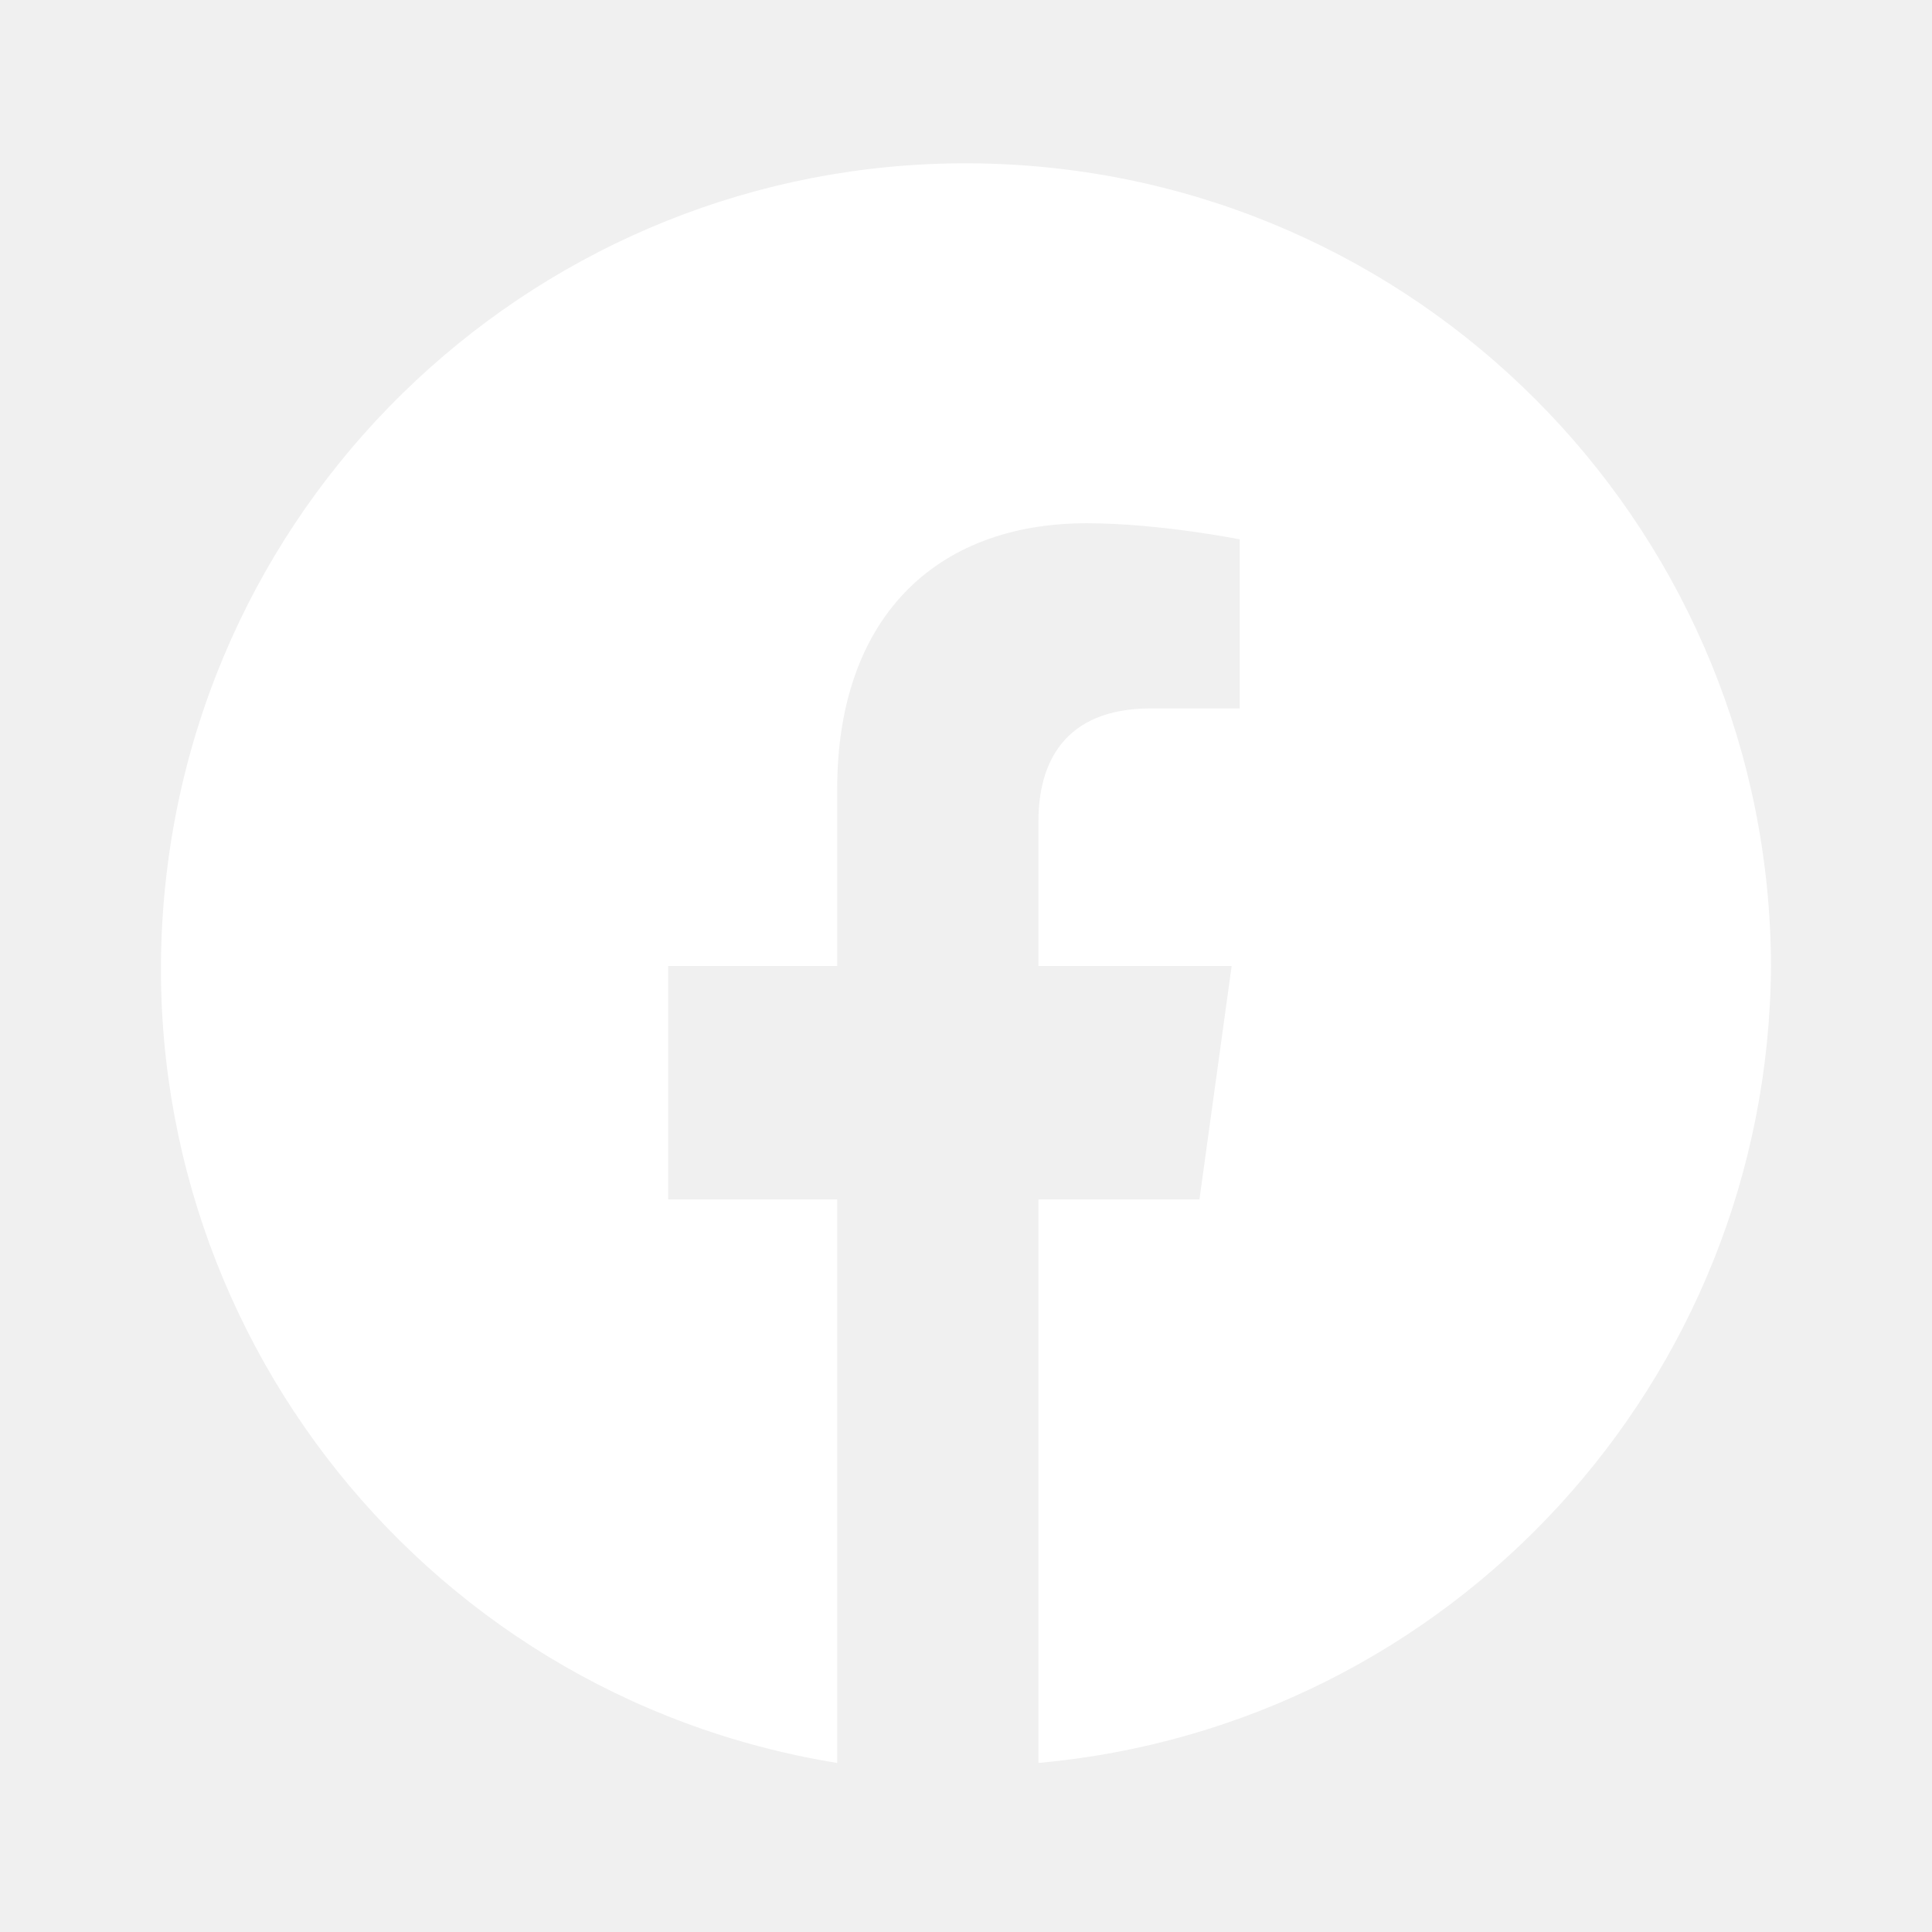
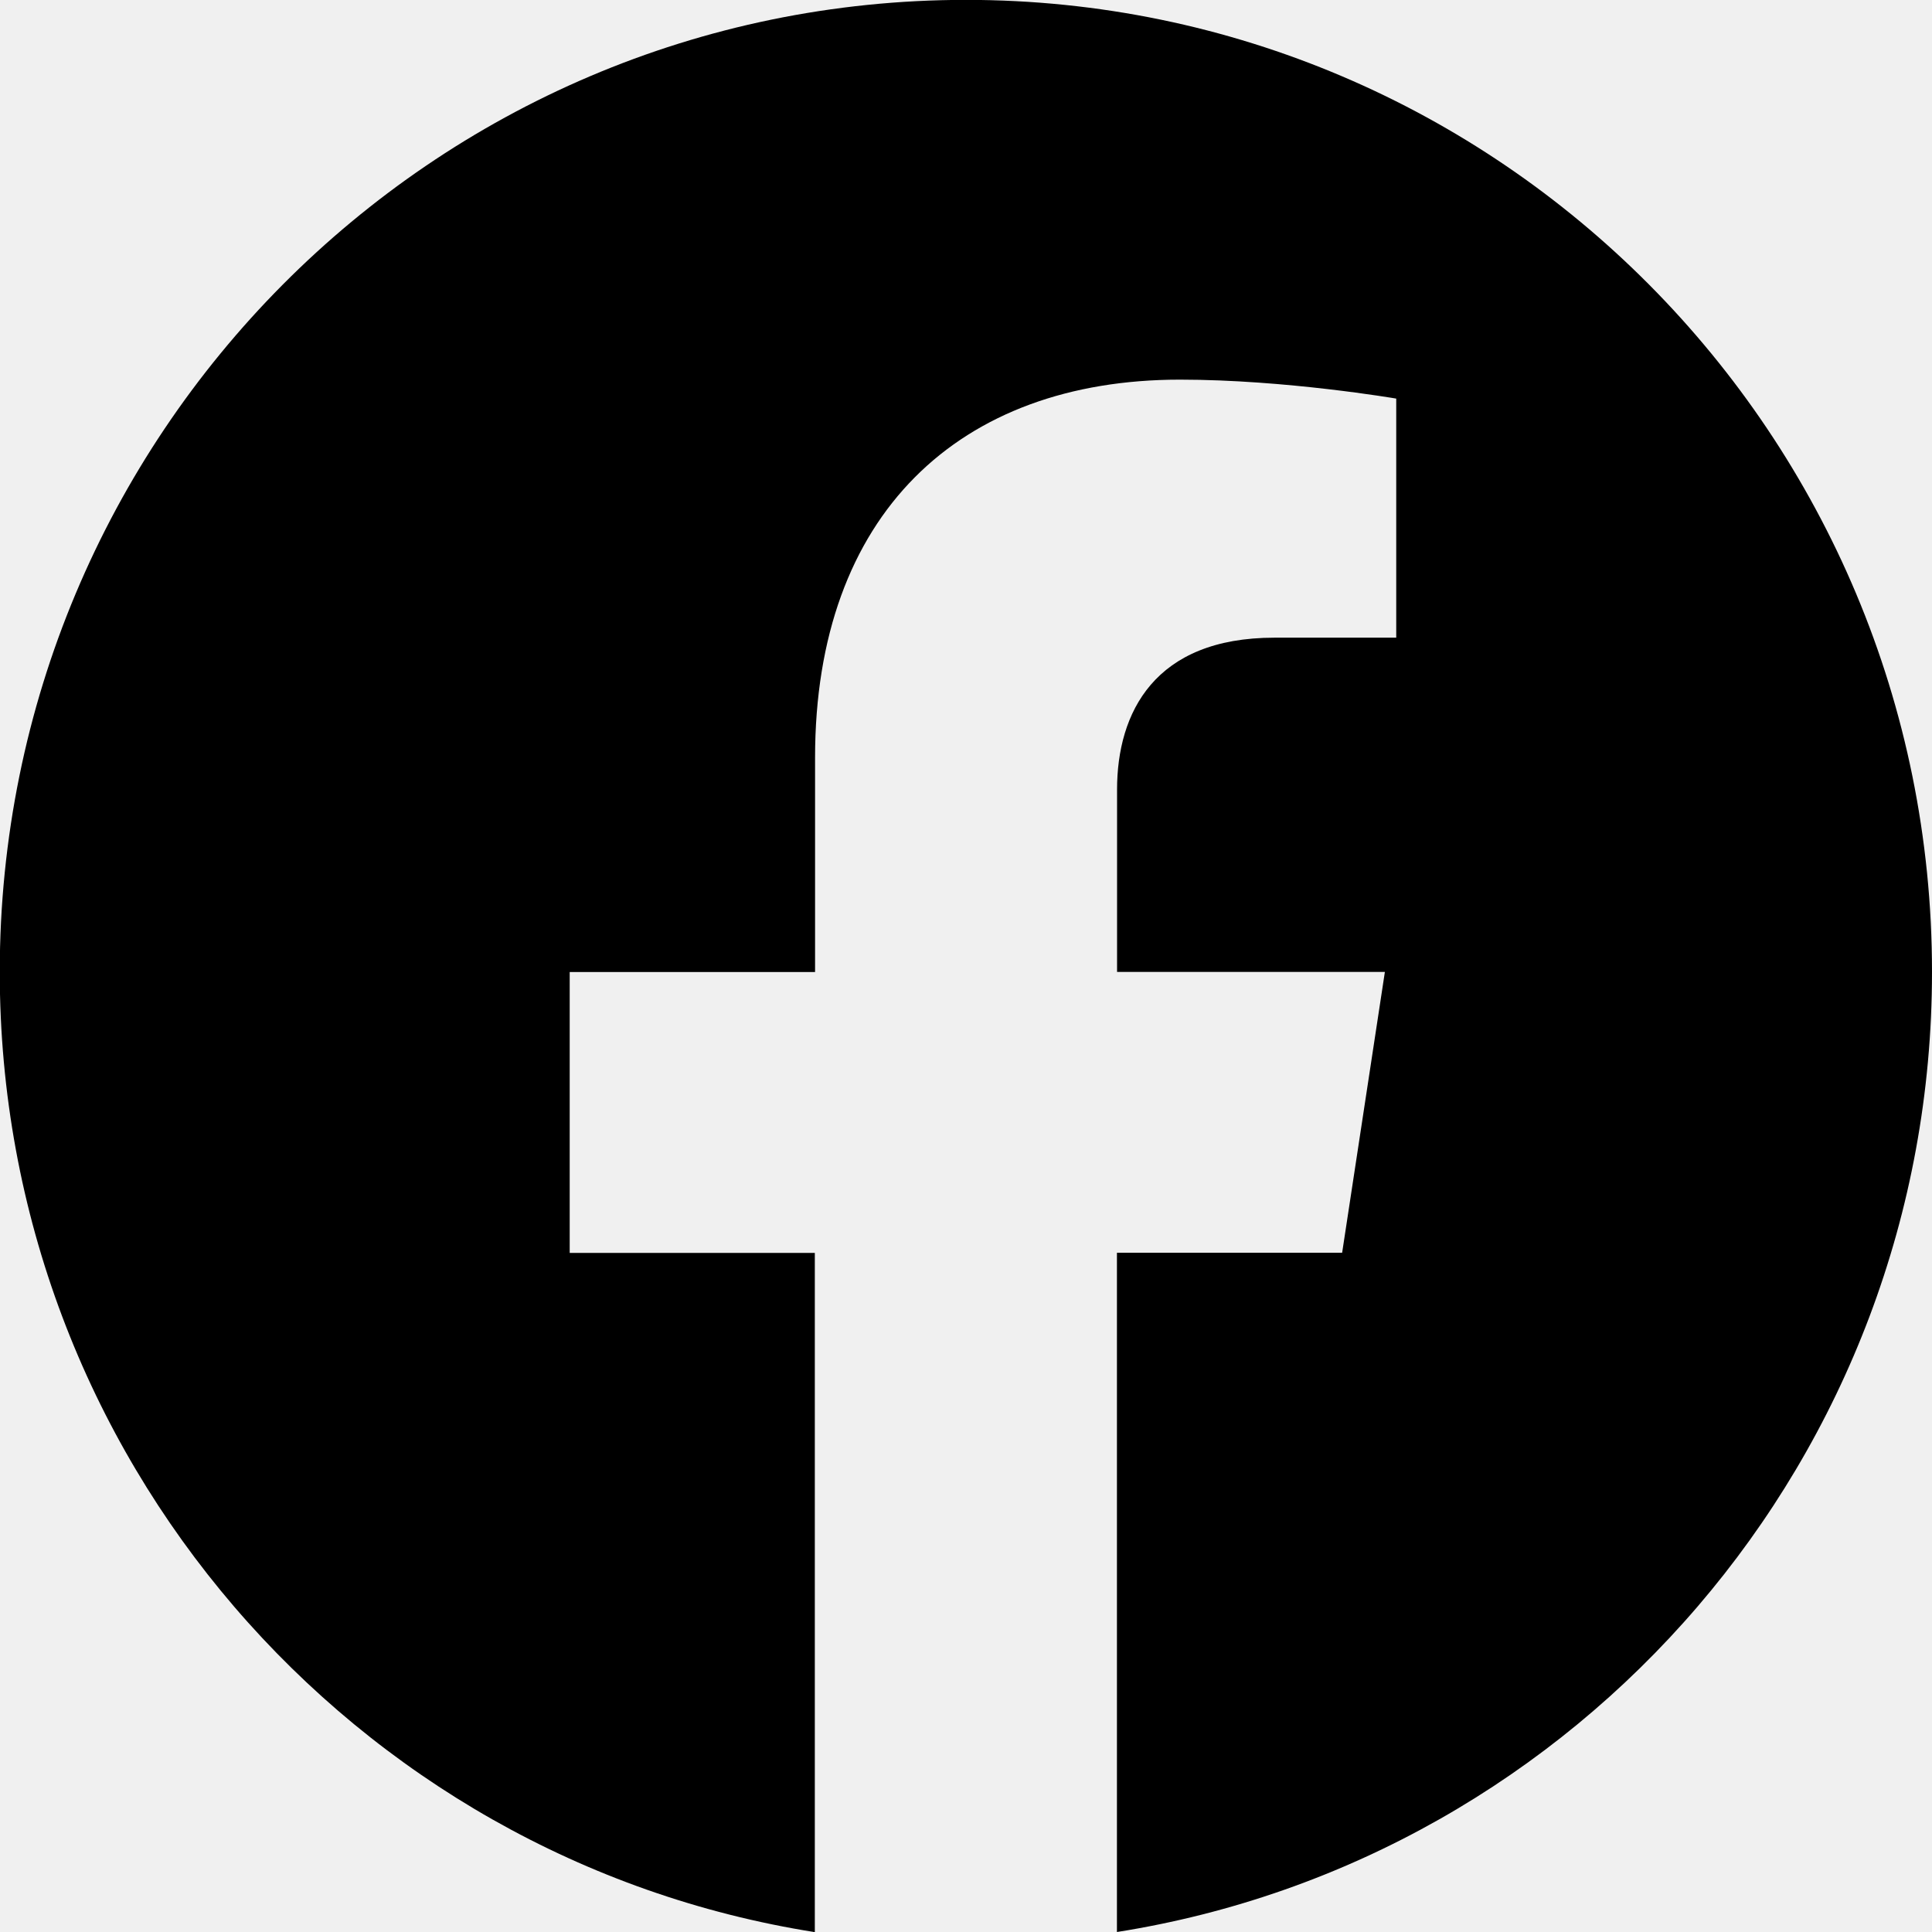
- <svg xmlns="http://www.w3.org/2000/svg" viewBox="0 0 24 24" fill="white">
-   <path d="M22 12a10 10 0 10-11.6 9.9v-7h-2.1V12h2.1V9.8c0-2.1 1.2-3.3 3.1-3.3.9 0 1.9.2 1.9.2v2.1h-1.1c-1.1 0-1.4.7-1.4 1.4V12h2.4l-.4 2.9h-2v7A10 10 0 0022 12z" />
+ <svg xmlns="http://www.w3.org/2000/svg" width="16" height="16" fill="currentColor" class="bi bi-facebook" viewBox="0 0 16 16">
+   <path d="M16 8.049c0-4.446-3.582-8.05-8-8.05C3.58 0-.002 3.603-.002 8.05c0 4.017 2.926 7.347 6.75 7.951v-5.625h-2.03V8.05H6.75V6.275c0-2.017 1.195-3.131 3.022-3.131.876 0 1.791.157 1.791.157v1.98h-1.009c-.993 0-1.303.621-1.303 1.258v1.51h2.218l-.354 2.326H9.25V16c3.824-.604 6.75-3.934 6.75-7.951" />
</svg>
